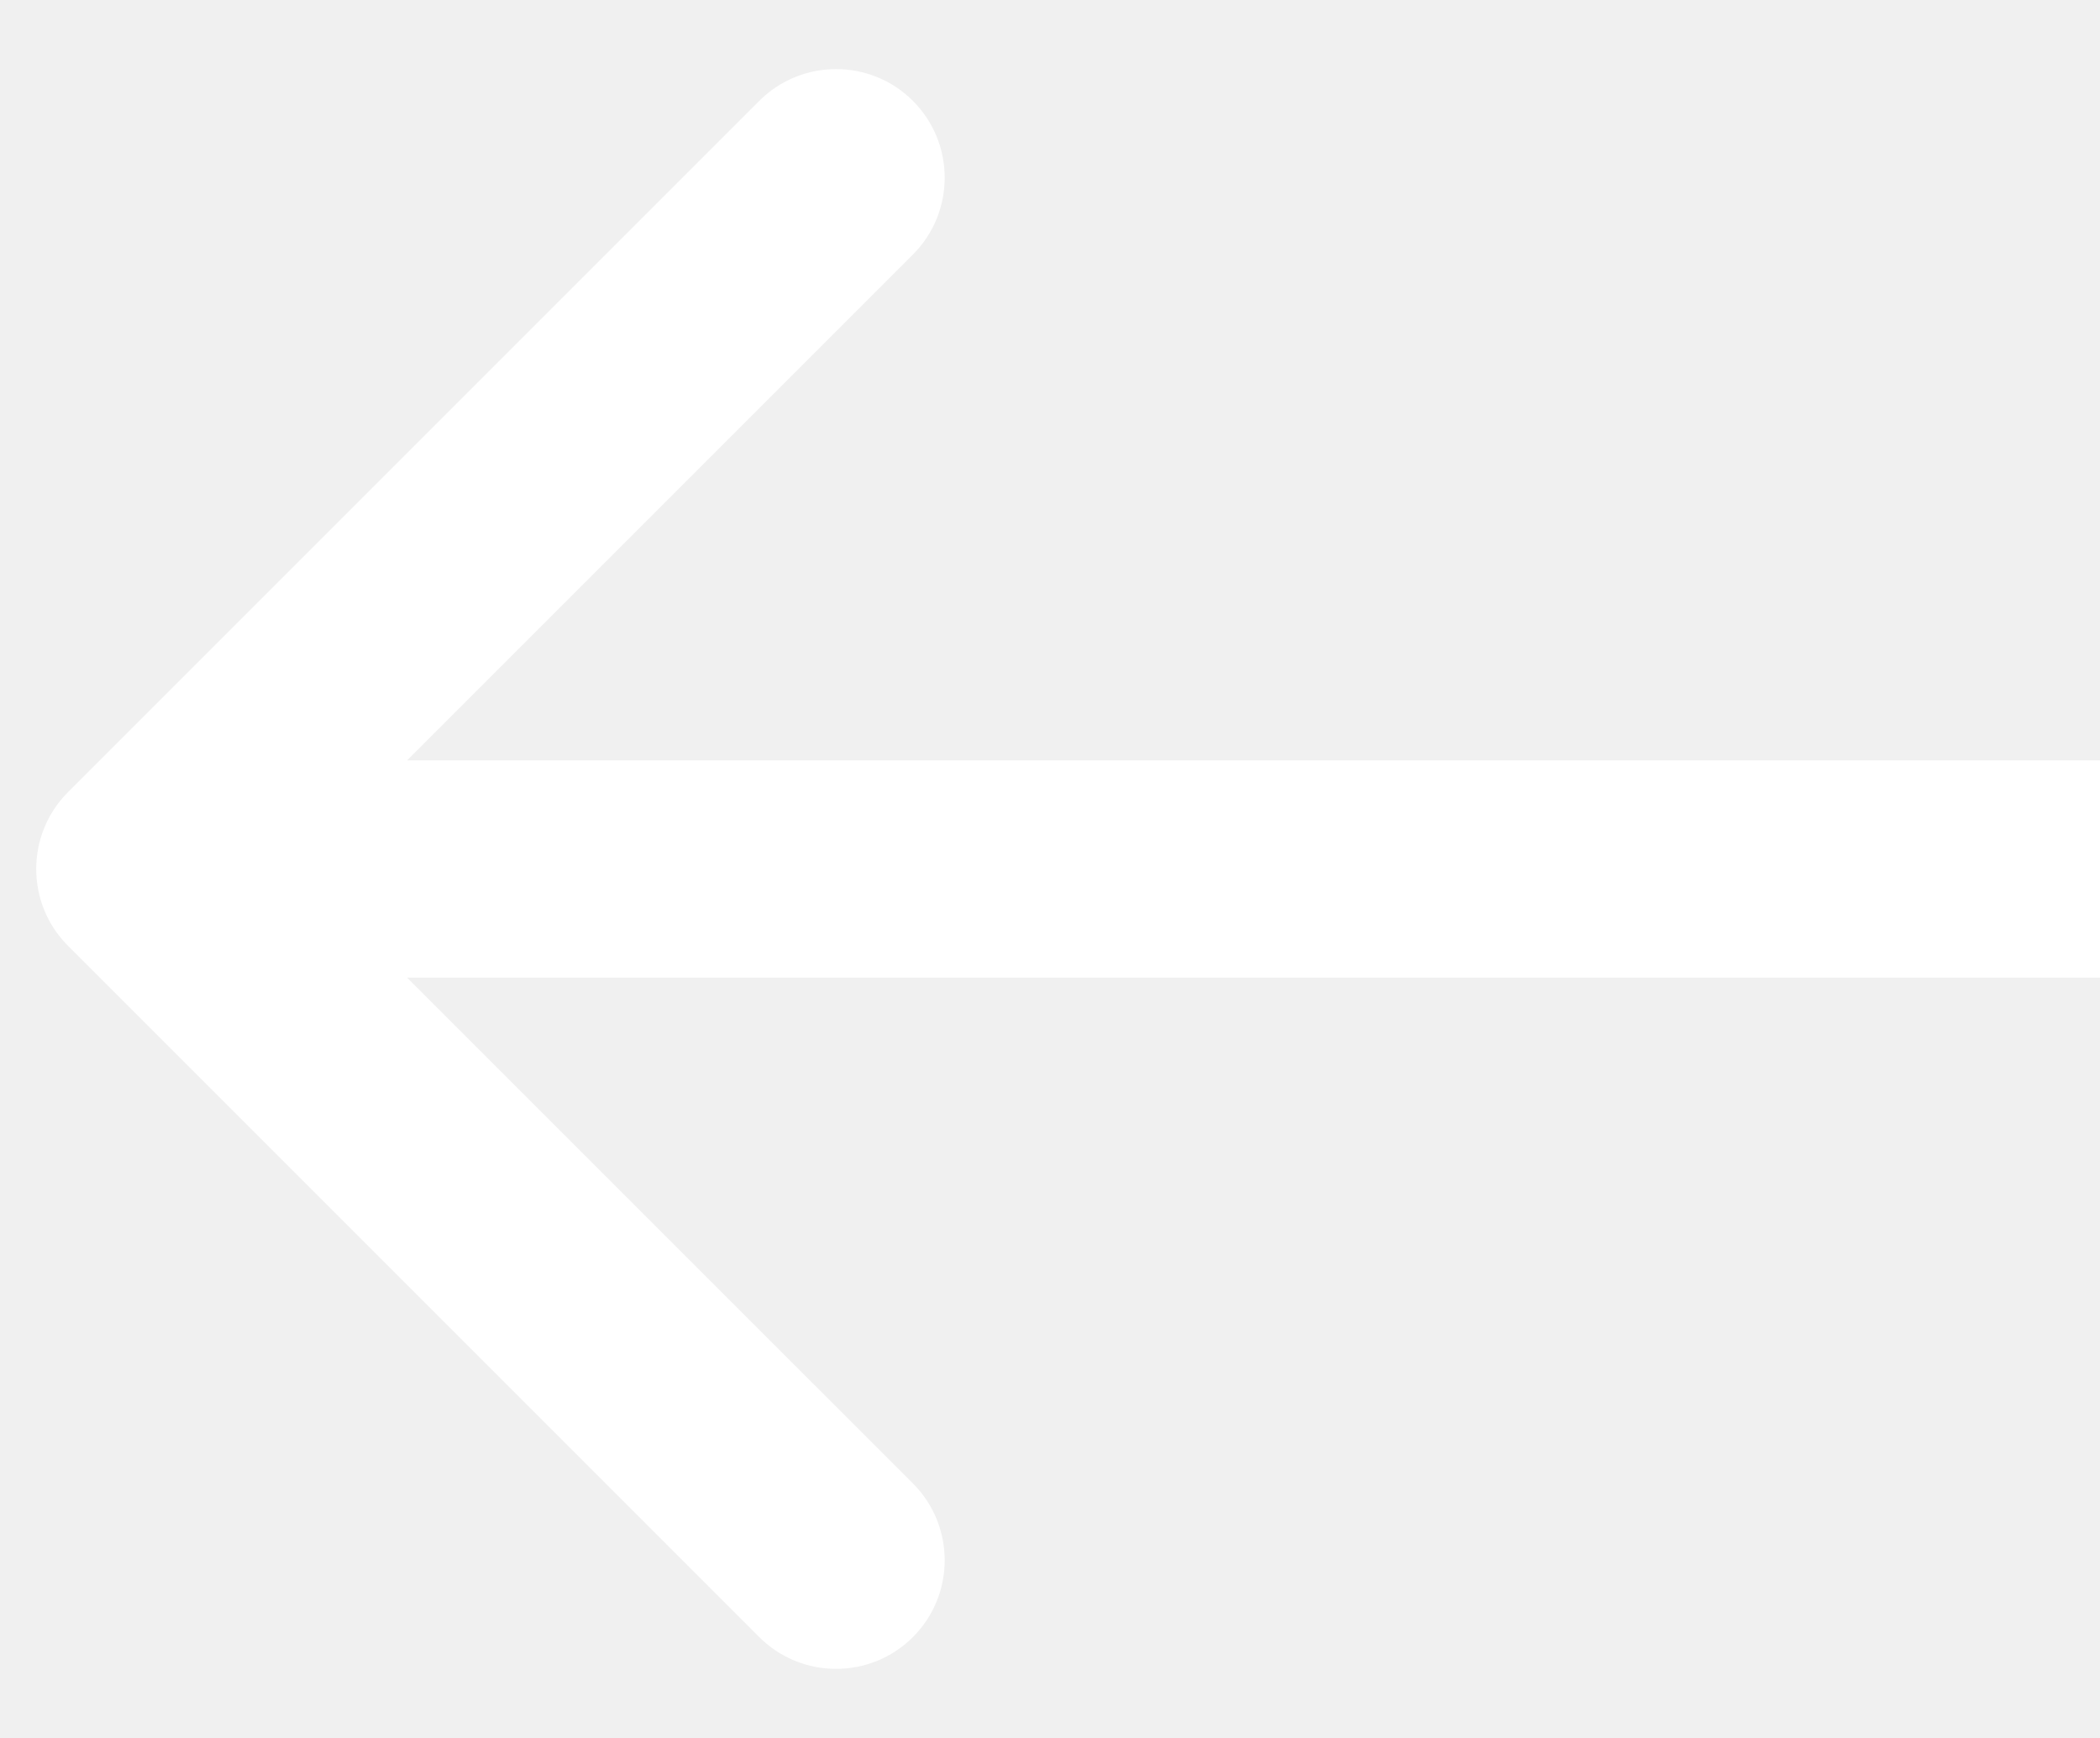
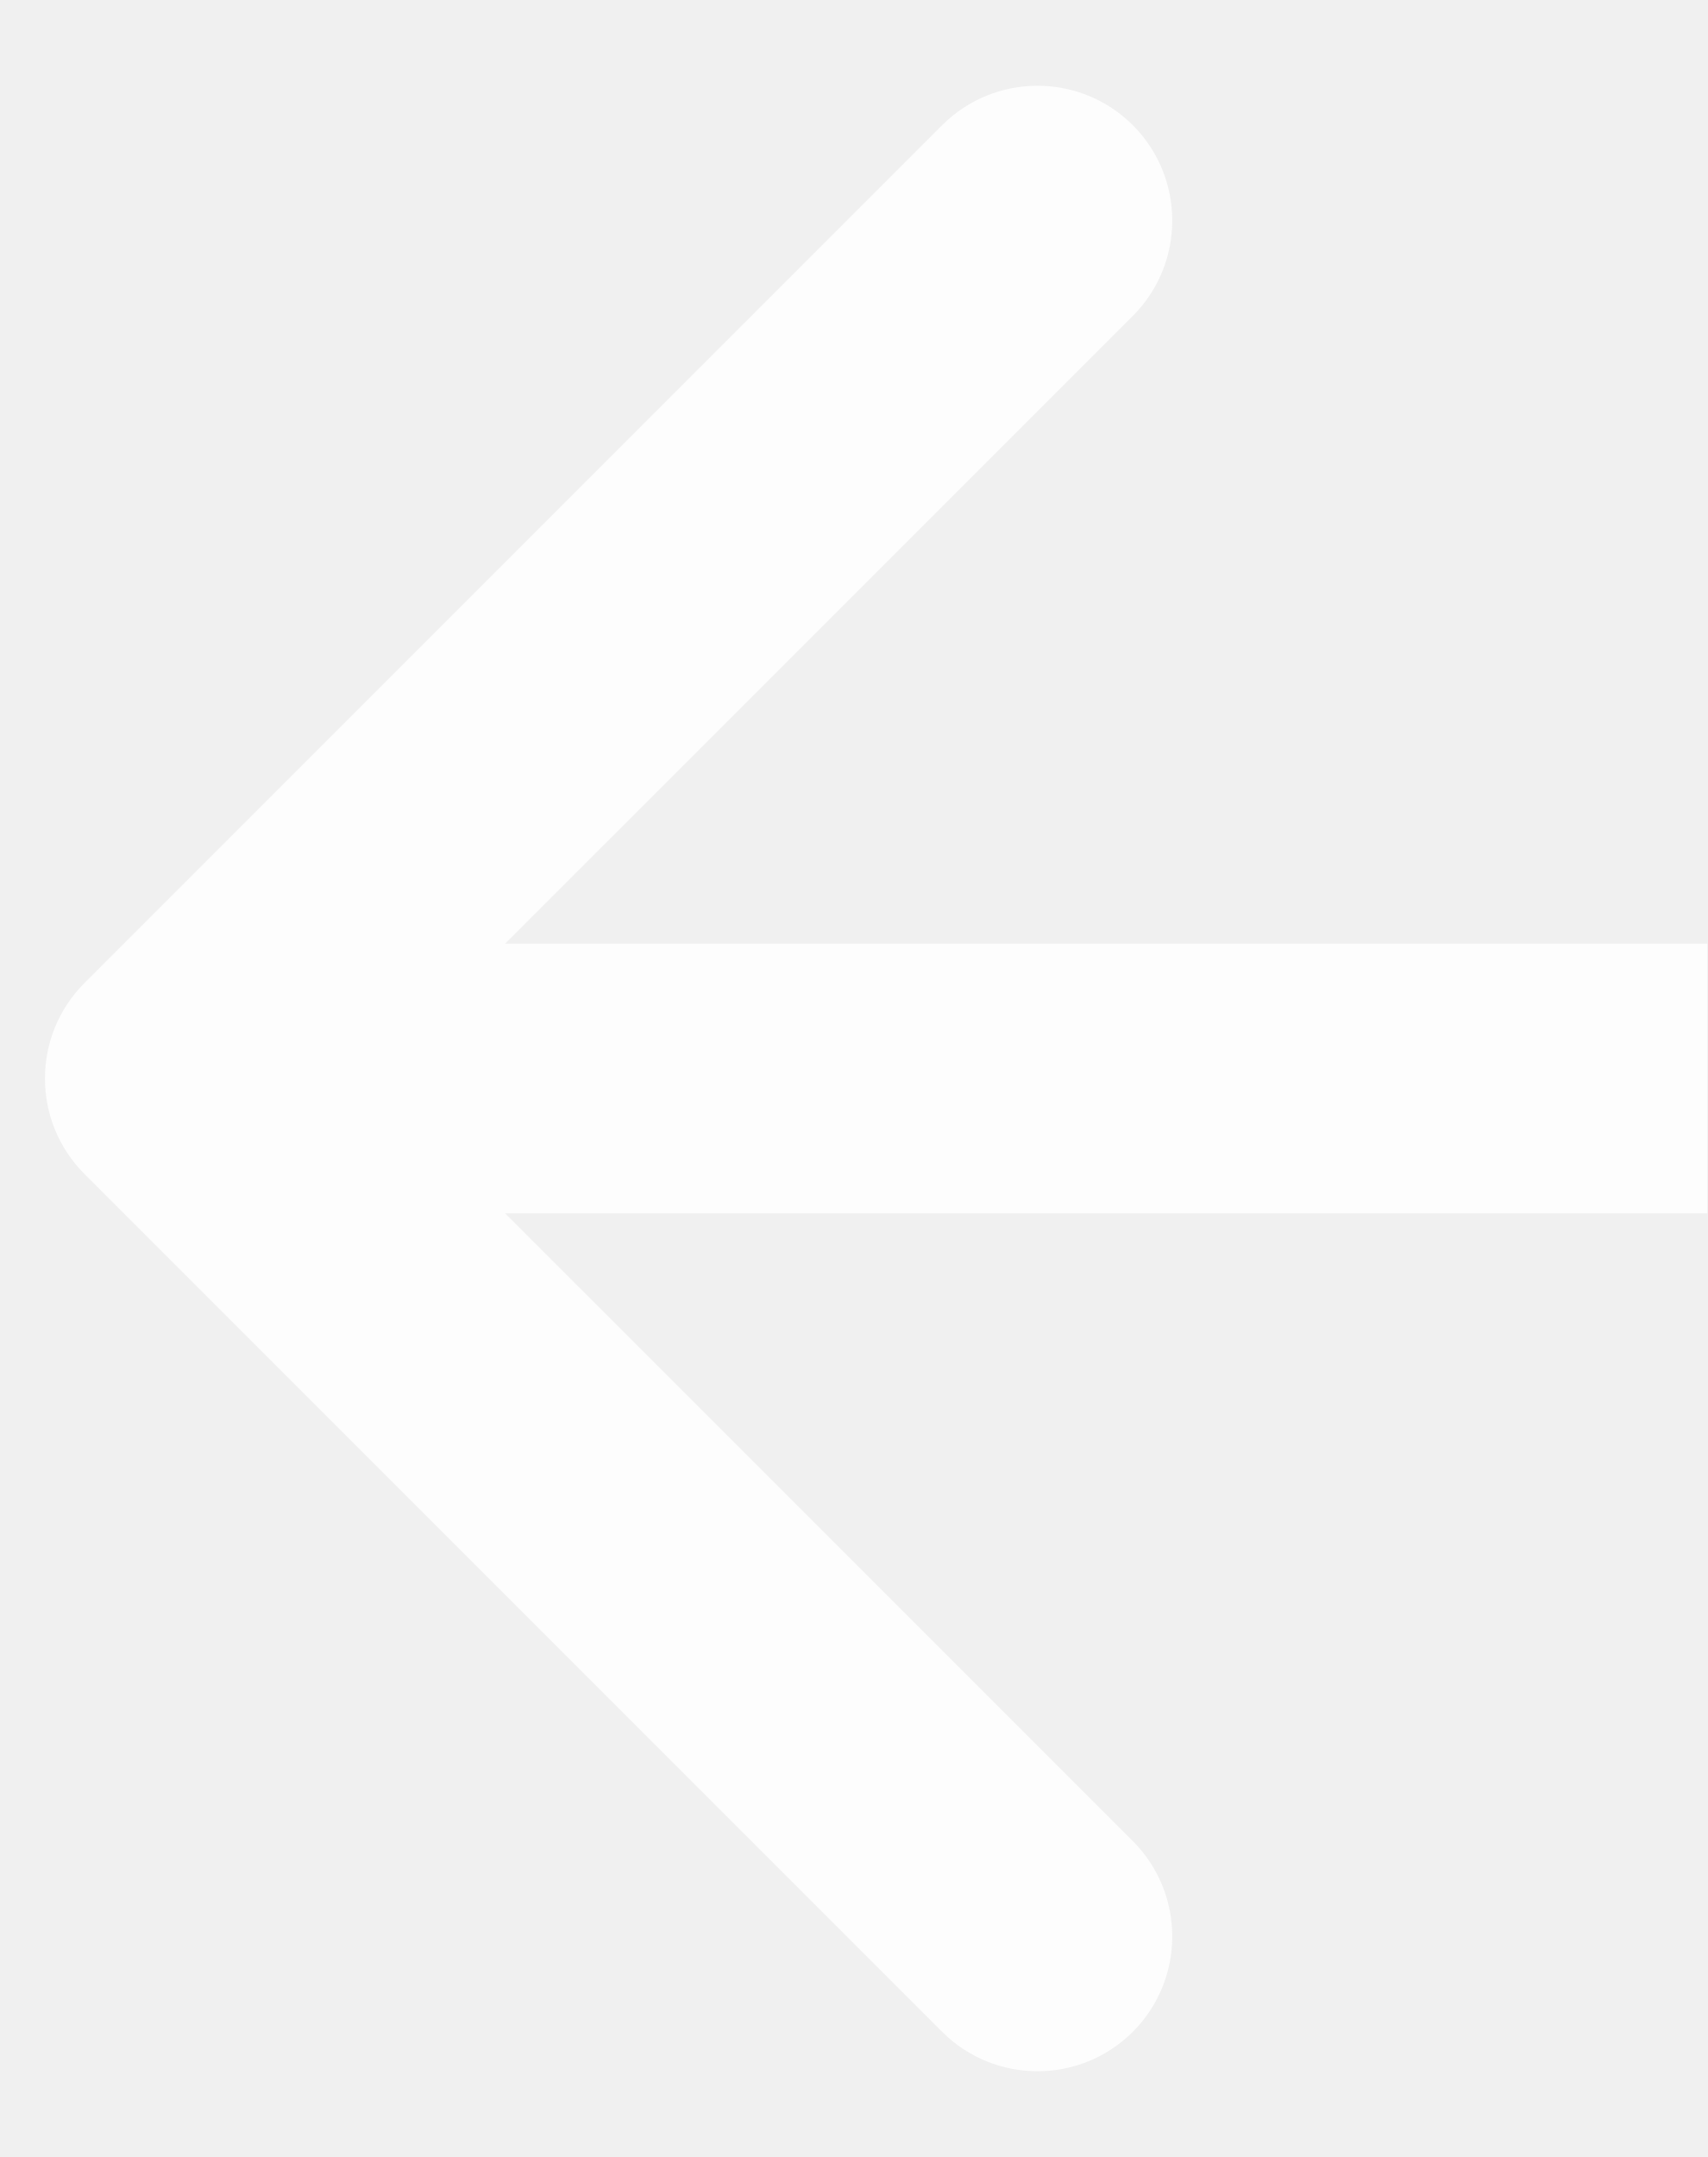
- <svg xmlns="http://www.w3.org/2000/svg" width="29" height="24" viewBox="0 0 29 24" fill="none">
-   <path d="M0.939 10.939C0.354 11.525 0.354 12.475 0.939 13.061L10.485 22.607C11.071 23.192 12.021 23.192 12.607 22.607C13.192 22.021 13.192 21.071 12.607 20.485L4.121 12L12.607 3.515C13.192 2.929 13.192 1.979 12.607 1.393C12.021 0.808 11.071 0.808 10.485 1.393L0.939 10.939ZM29 10.5L2 10.5V13.5L29 13.5V10.5Z" fill="white" />
+ <svg xmlns="http://www.w3.org/2000/svg" width="19" height="24" viewBox="0 0 19 24" fill="none">
+   <path d="M0.939 10.939C0.354 11.525 0.354 12.475 0.939 13.061L10.485 22.607C11.071 23.192 12.021 23.192 12.607 22.607C13.192 22.021 13.192 21.071 12.607 20.485L4.121 12L12.607 3.515C13.192 2.929 13.192 1.979 12.607 1.393C12.021 0.808 11.071 0.808 10.485 1.393L0.939 10.939ZM19 10.5L2 10.5L2 13.5L19 13.5L19 10.5Z" fill="#FDFDFD" />
</svg>
